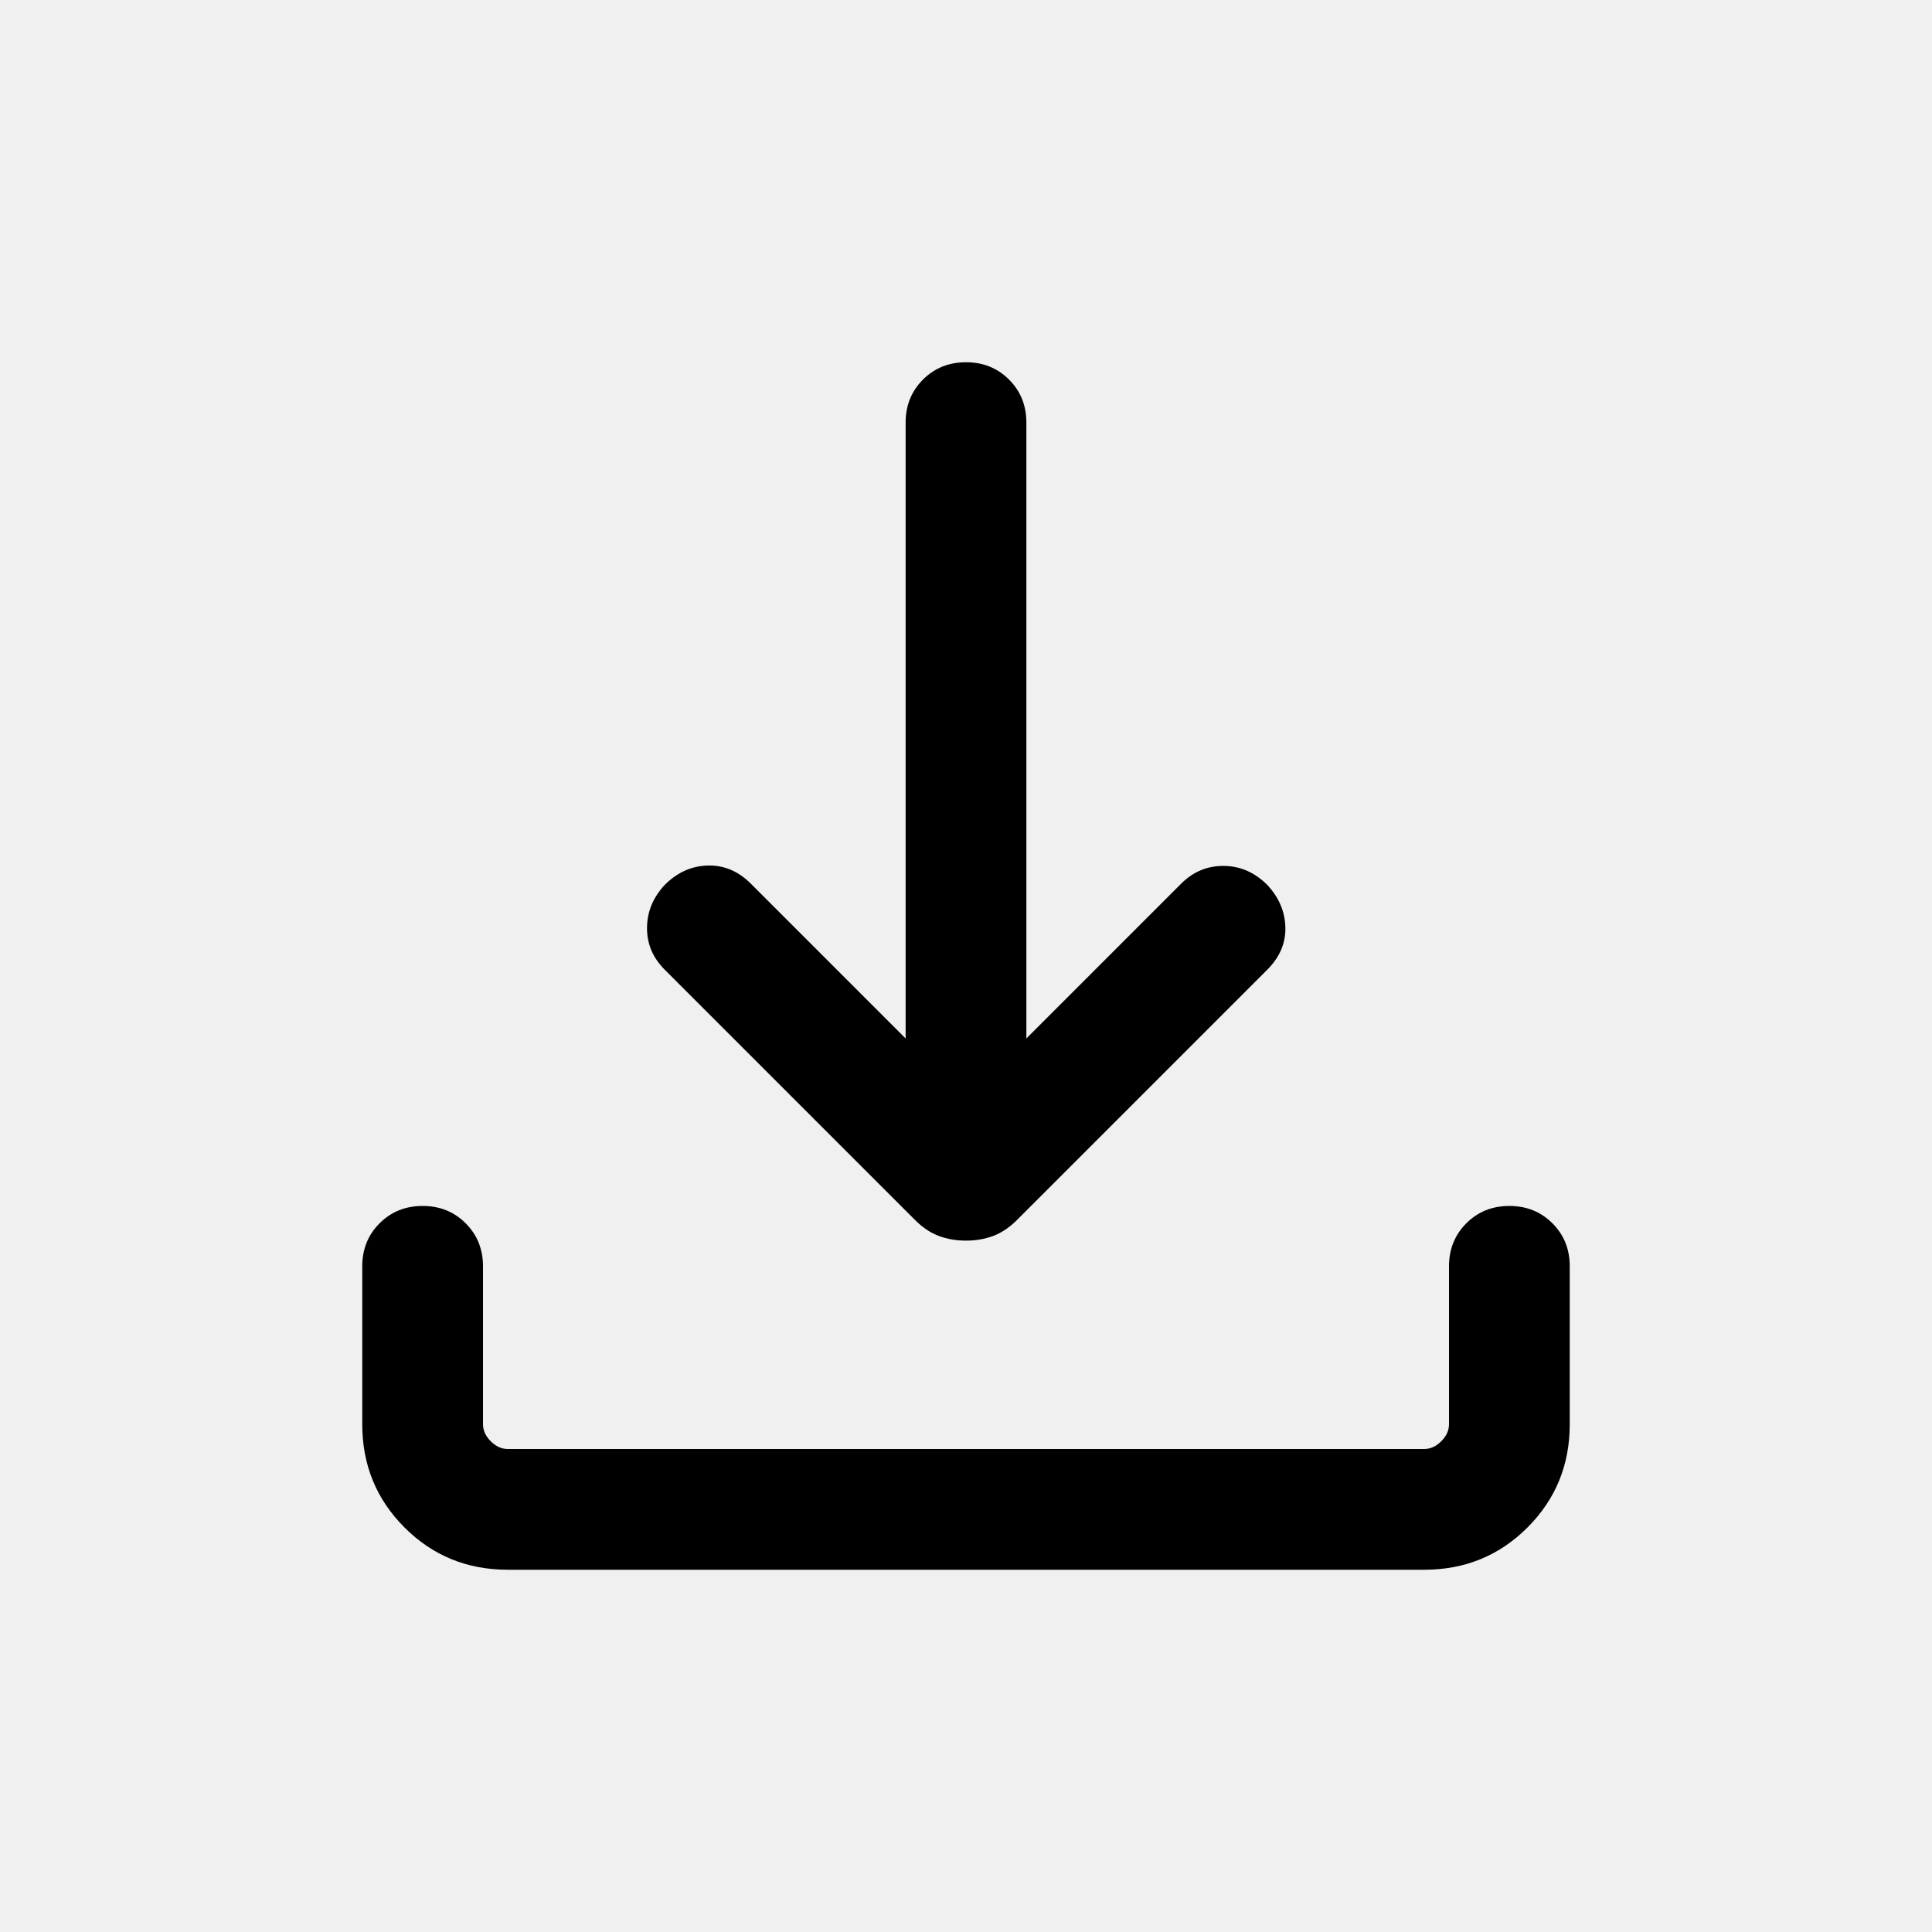
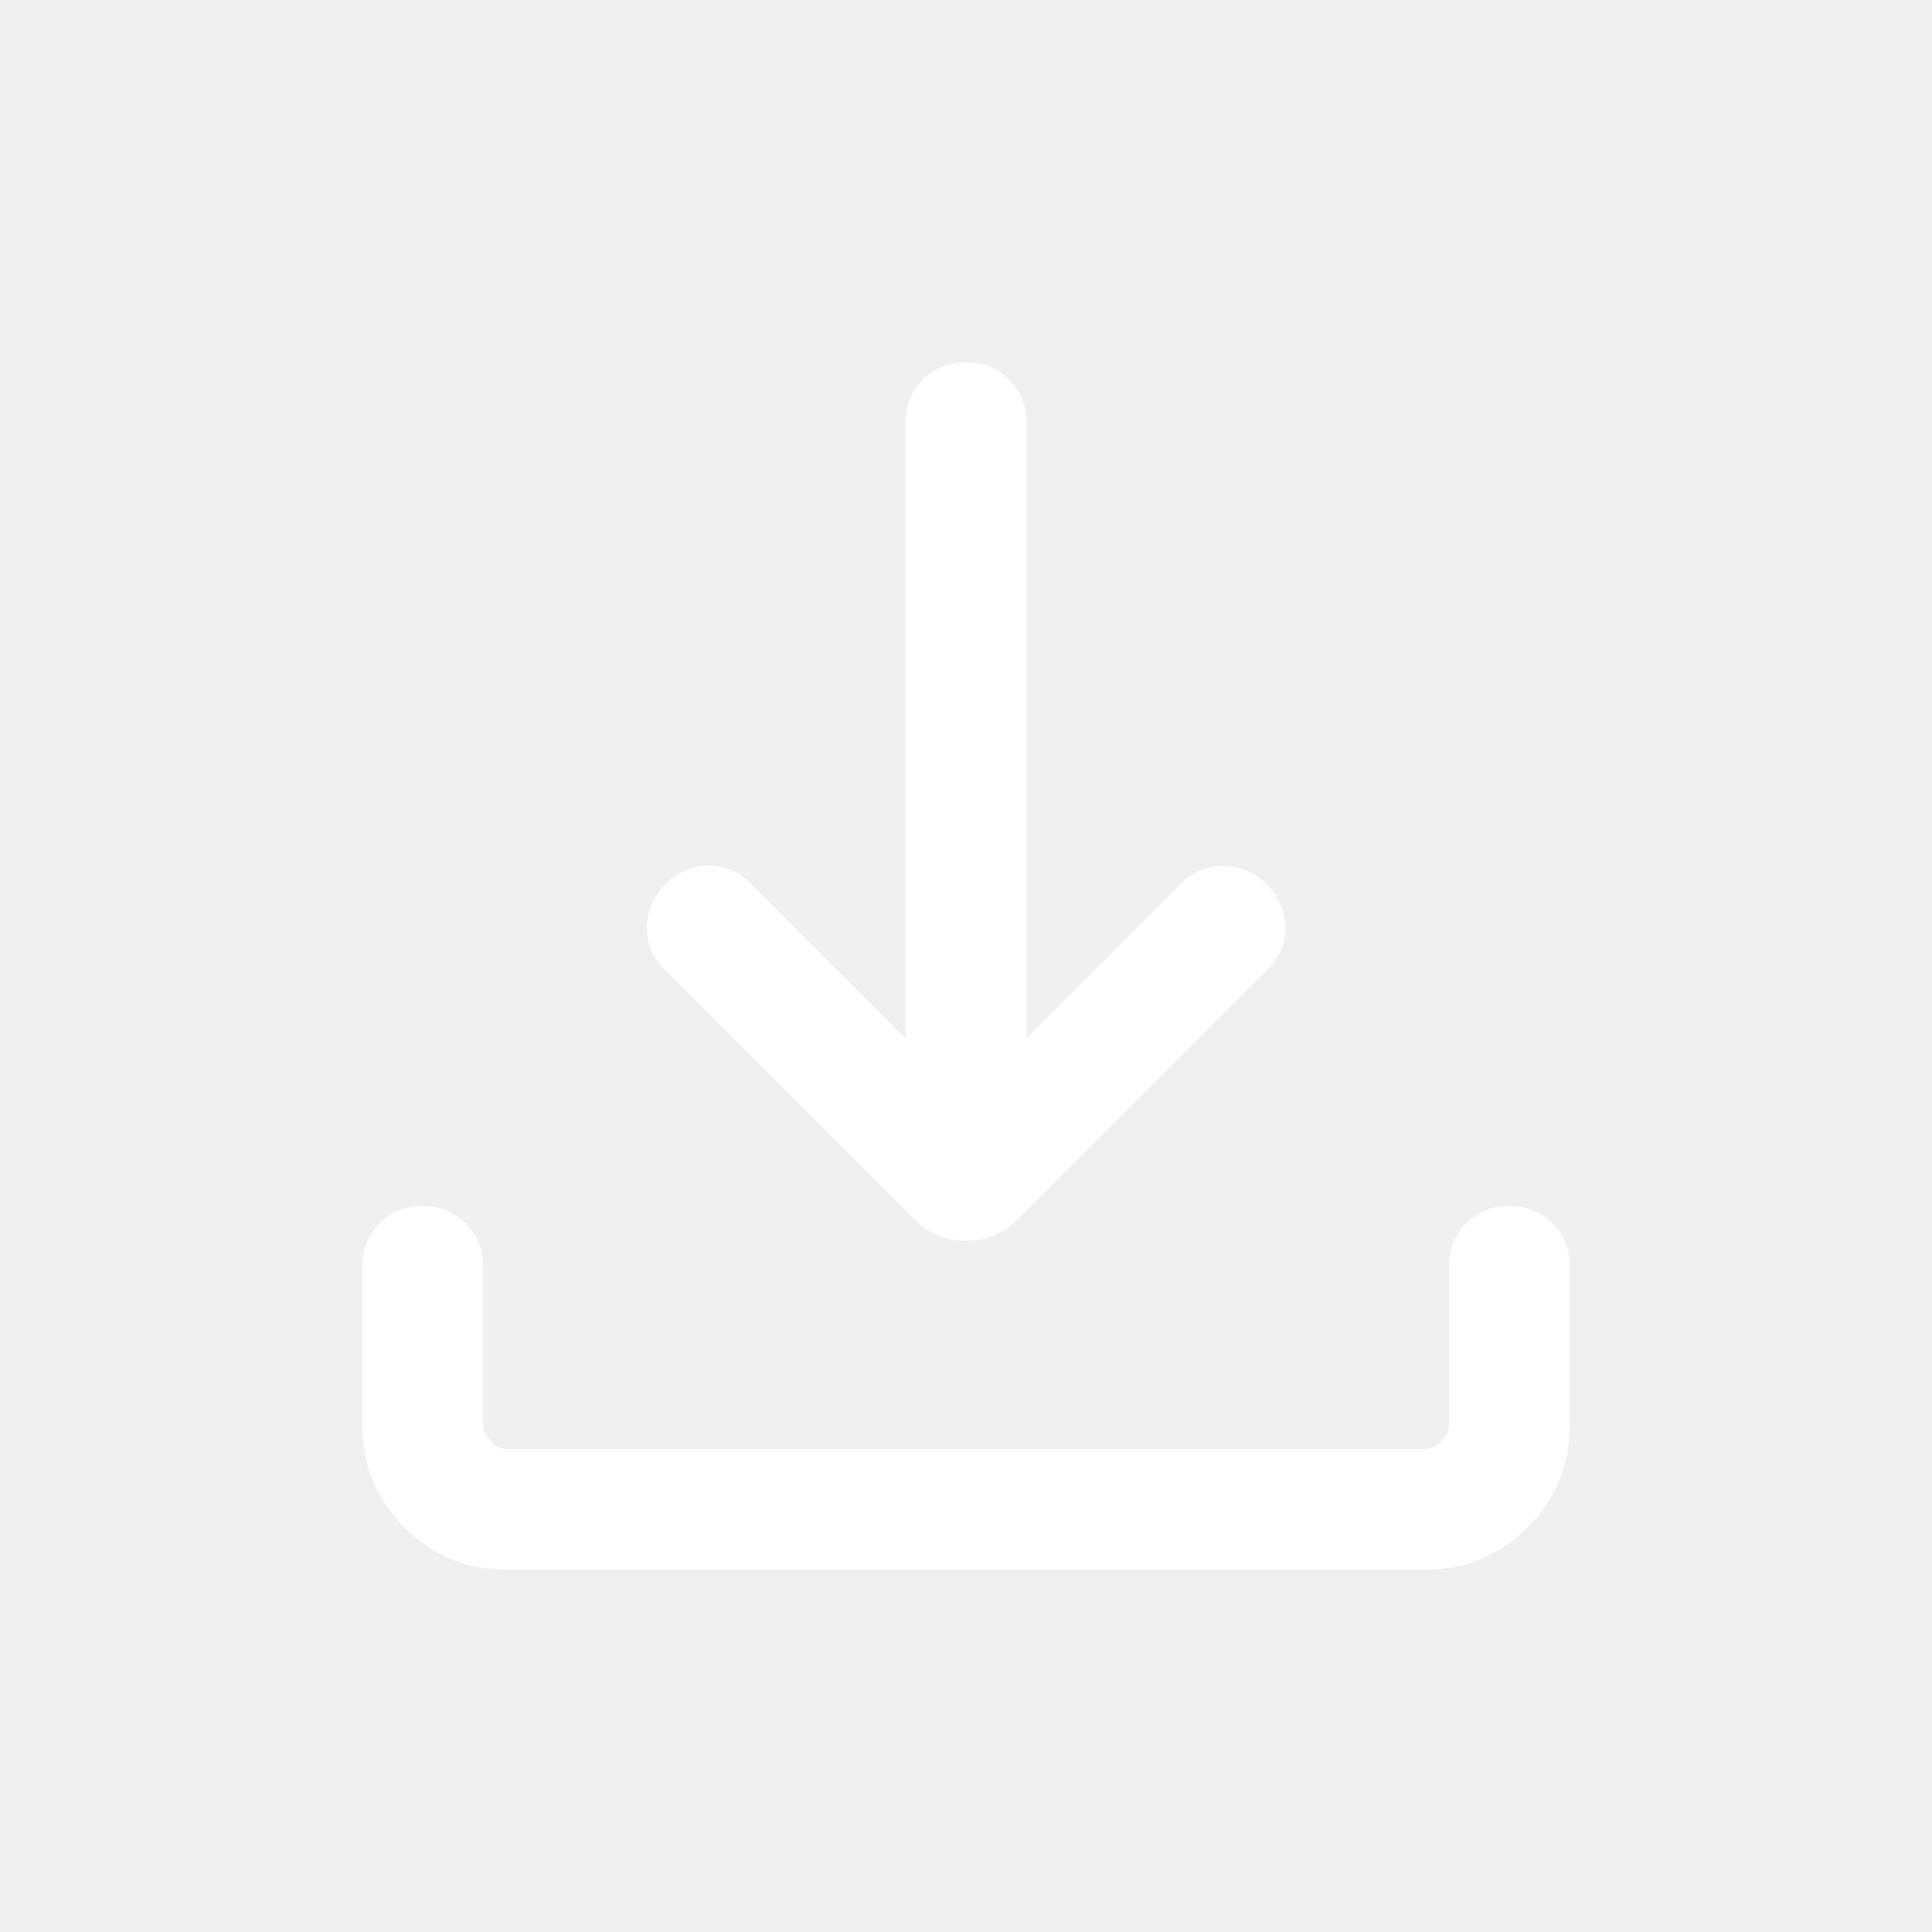
- <svg xmlns="http://www.w3.org/2000/svg" height="24" viewBox="0 -960 960 960" width="24">
-   <path d="M480-343.539q-7.231 0-13.461-2.308-6.231-2.307-11.846-7.923L330.309-478.153q-8.923-8.923-8.807-20.884.115-11.961 8.807-21.269 9.308-9.307 21.384-9.615 12.077-.308 21.385 9l76.923 76.923v-306.001q0-12.769 8.615-21.384 8.615-8.616 21.384-8.616t21.384 8.616q8.615 8.615 8.615 21.384v306.001l76.923-76.923q8.923-8.923 21.192-8.808 12.269.116 21.577 9.423 8.692 9.308 8.999 21.077.308 11.769-8.999 21.076L505.307-353.77q-5.615 5.616-11.846 7.923-6.23 2.308-13.461 2.308ZM252.309-180.001q-30.308 0-51.308-21t-21-51.308v-78.461q0-12.769 8.616-21.384 8.615-8.615 21.384-8.615t21.384 8.615Q240-343.539 240-330.77v78.461q0 4.616 3.846 8.463 3.847 3.846 8.463 3.846h455.382q4.616 0 8.463-3.846 3.846-3.847 3.846-8.463v-78.461q0-12.769 8.615-21.384t21.384-8.615q12.769 0 21.384 8.615 8.616 8.615 8.616 21.384v78.461q0 30.308-21 51.308t-51.308 21H252.309Z" />
+ <svg xmlns="http://www.w3.org/2000/svg" width="24" height="24" viewBox="0 0 24 24" fill="none">
+   <path d="M12 15.412C11.88 15.412 11.767 15.392 11.663 15.354C11.56 15.315 11.461 15.249 11.367 15.156L8.258 12.046C8.109 11.898 8.036 11.723 8.038 11.524C8.039 11.325 8.113 11.148 8.258 10.992C8.413 10.837 8.591 10.757 8.792 10.752C8.994 10.747 9.172 10.822 9.327 10.977L11.25 12.9V5.25C11.25 5.037 11.322 4.859 11.465 4.715C11.609 4.572 11.787 4.5 12 4.5C12.213 4.5 12.391 4.572 12.535 4.715C12.678 4.859 12.75 5.037 12.75 5.25V12.9L14.673 10.977C14.822 10.828 14.998 10.755 15.203 10.757C15.407 10.759 15.587 10.837 15.742 10.992C15.887 11.148 15.962 11.323 15.967 11.519C15.972 11.715 15.897 11.891 15.742 12.046L12.633 15.156C12.539 15.249 12.44 15.315 12.336 15.354C12.233 15.392 12.12 15.412 12 15.412ZM6.308 19.5C5.803 19.5 5.375 19.325 5.025 18.975C4.675 18.625 4.5 18.197 4.5 17.692V15.731C4.5 15.518 4.572 15.34 4.715 15.196C4.859 15.053 5.037 14.981 5.25 14.981C5.463 14.981 5.641 15.053 5.785 15.196C5.928 15.34 6 15.518 6 15.731V17.692C6 17.769 6.032 17.84 6.096 17.904C6.16 17.968 6.231 18 6.308 18H17.692C17.769 18 17.84 17.968 17.904 17.904C17.968 17.84 18 17.769 18 17.692V15.731C18 15.518 18.072 15.34 18.215 15.196C18.359 15.053 18.537 14.981 18.75 14.981C18.963 14.981 19.141 15.053 19.285 15.196C19.428 15.34 19.5 15.518 19.5 15.731V17.692C19.5 18.197 19.325 18.625 18.975 18.975C18.625 19.325 18.197 19.5 17.692 19.5H6.308Z" fill="white" />
</svg>
